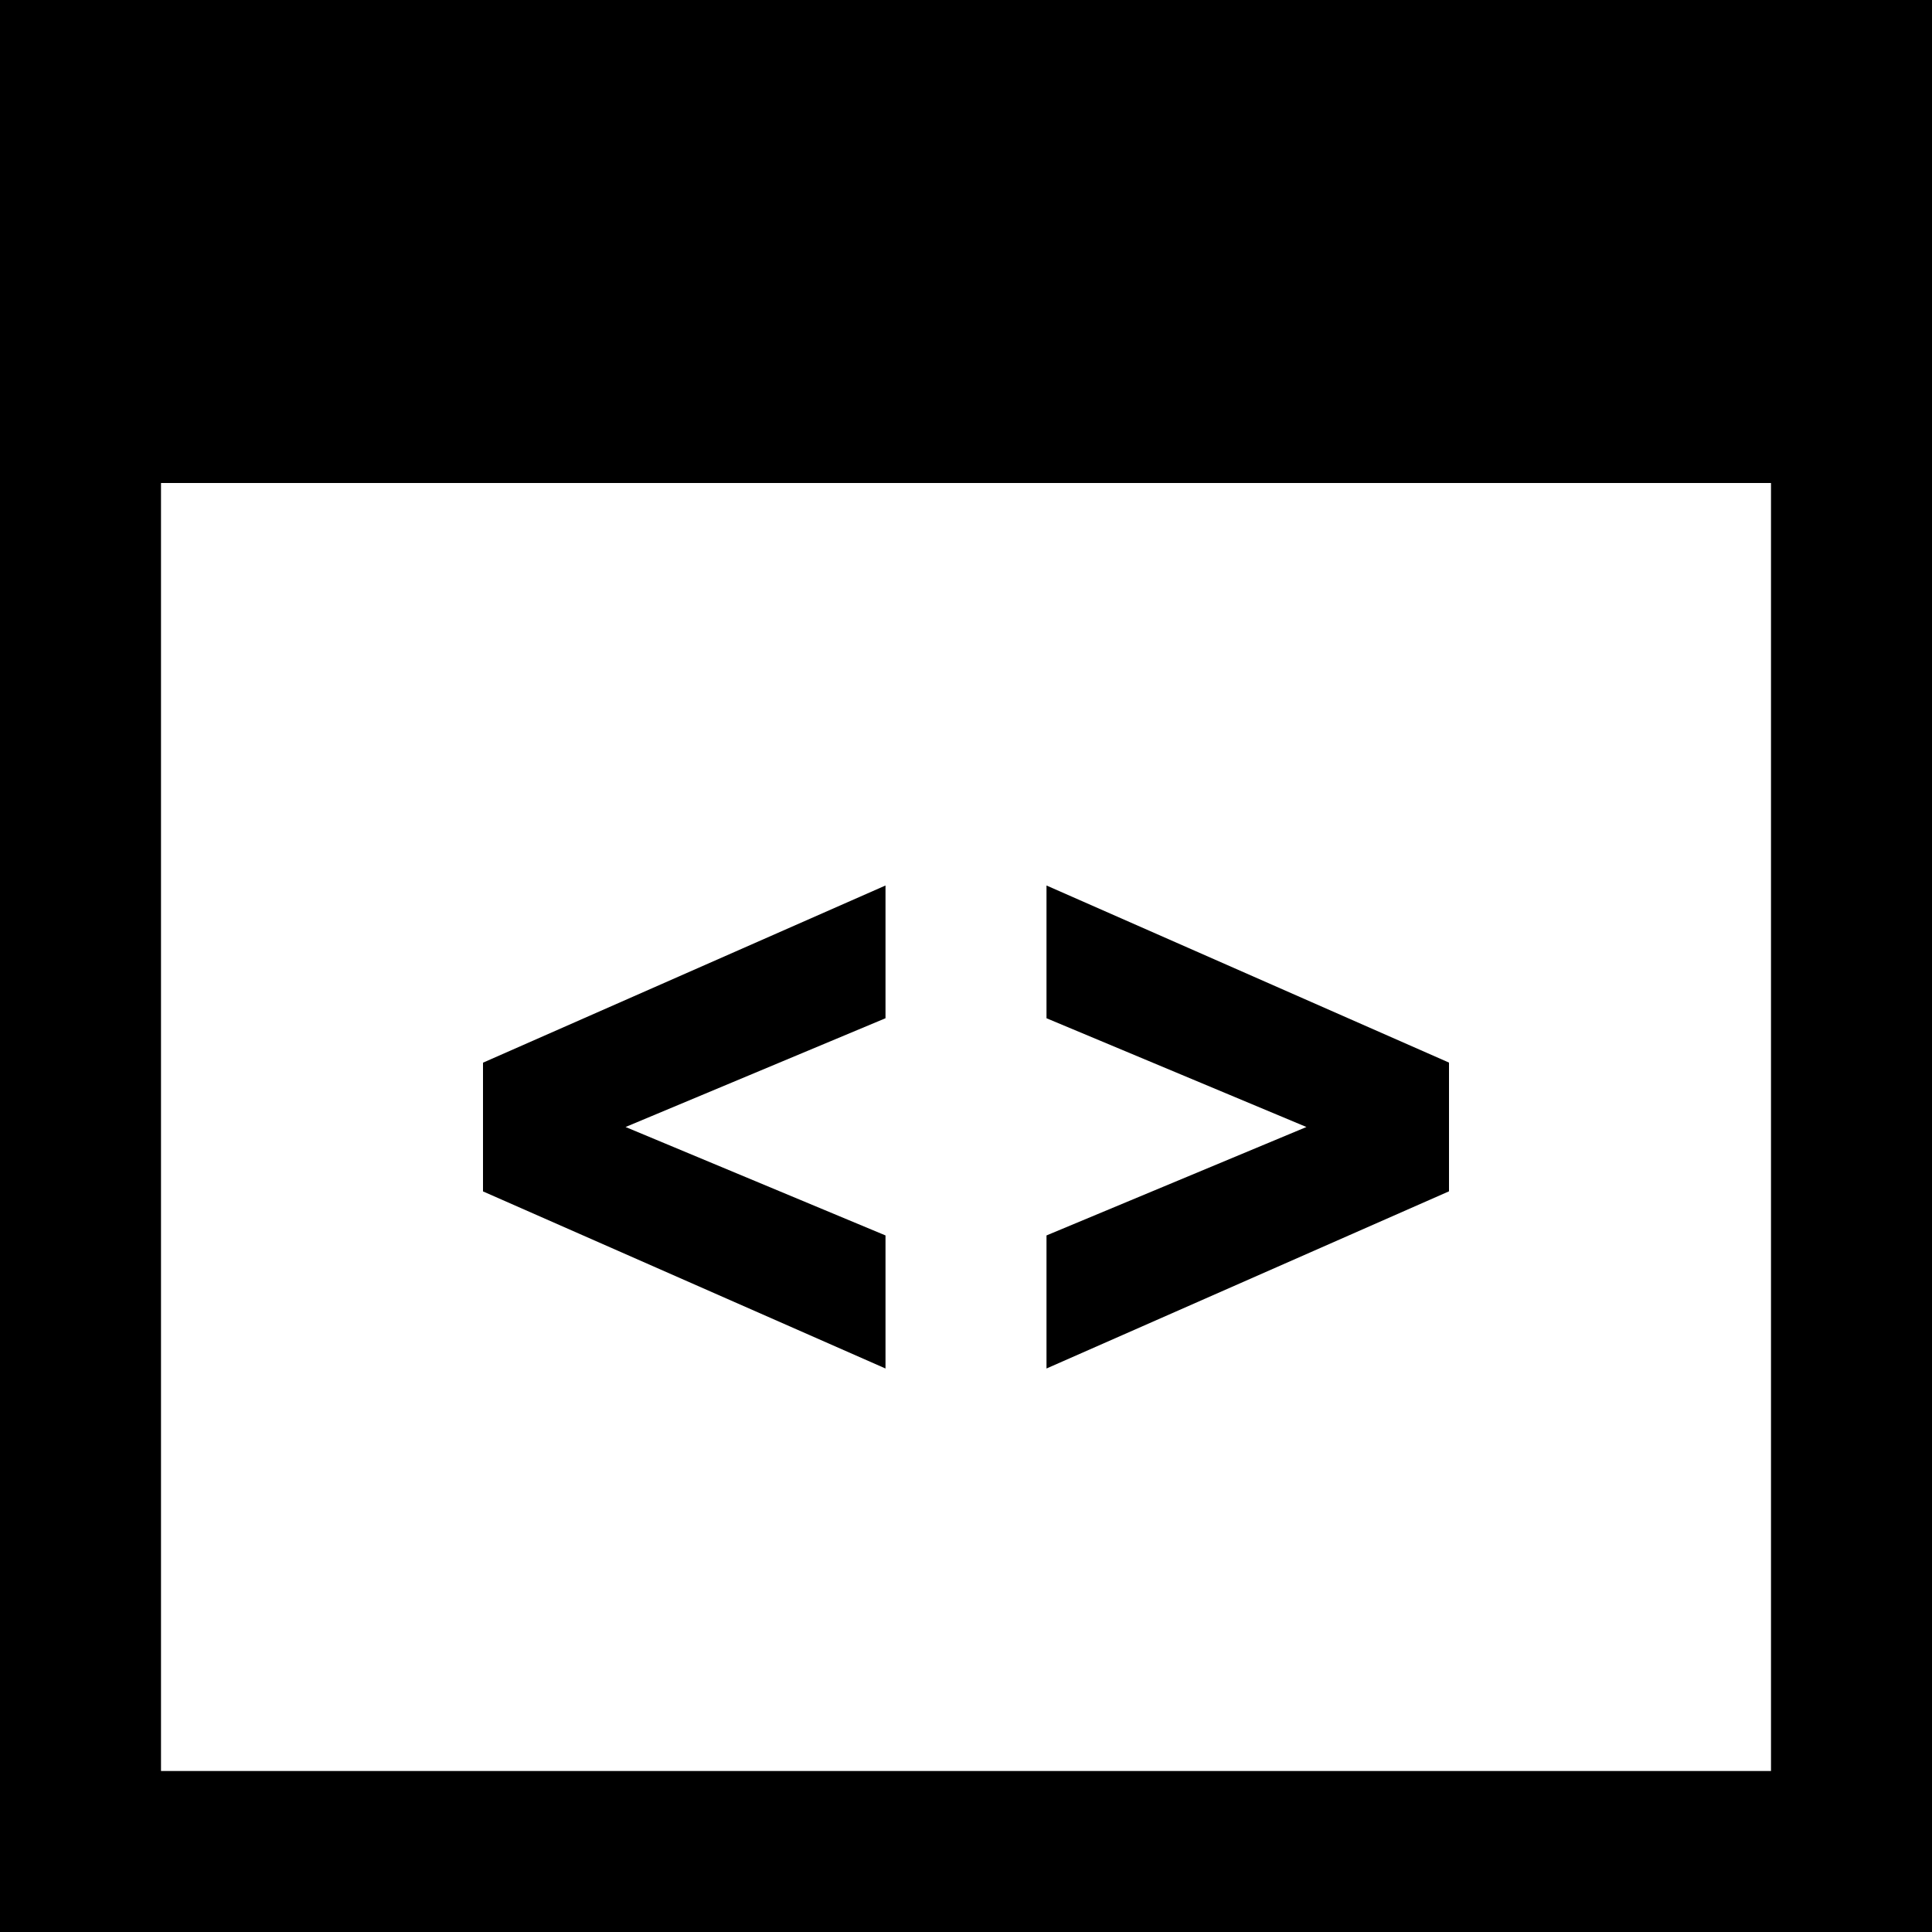
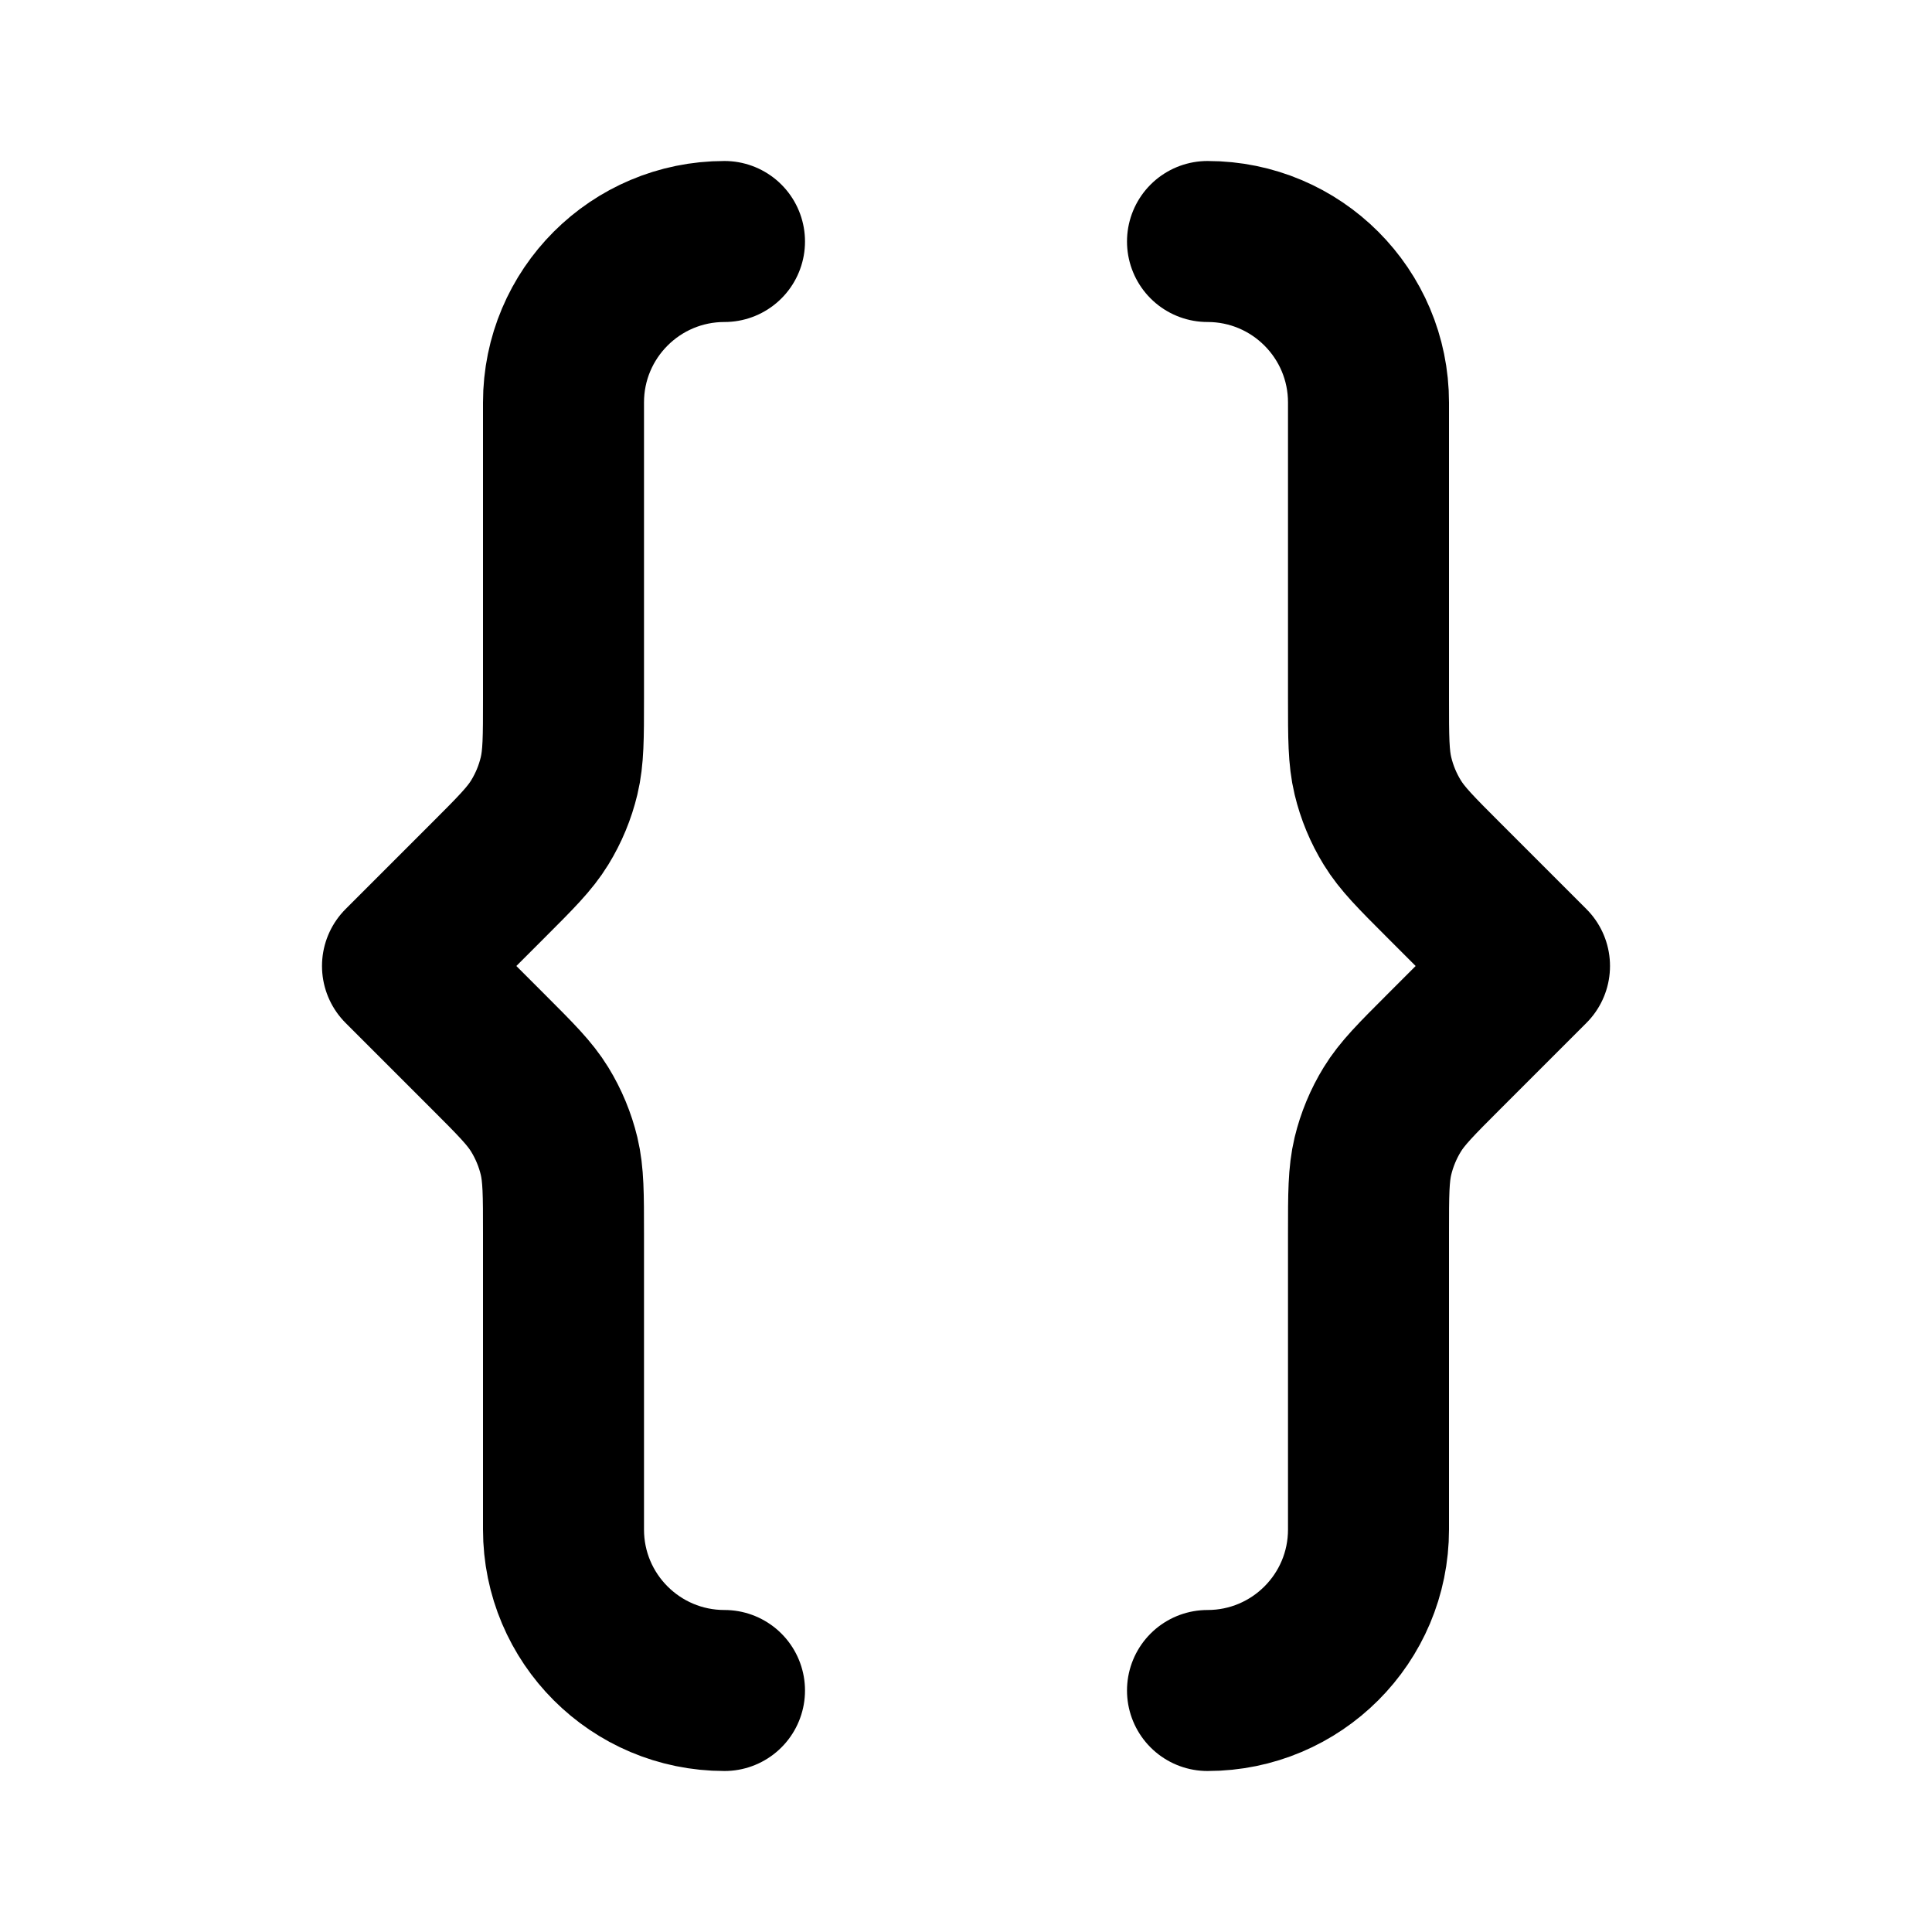
- <svg xmlns="http://www.w3.org/2000/svg" width="24" height="24" viewBox="0 0 24 24" class="sidebar_svg">
-   <path d="M22 6v16h-20v-16h20zm2-6h-24v24h24v-24zm-11 11v1.649l3.229 1.351-3.229 1.347v1.653l5-2.201v-1.599l-5-2.2zm-7 2.201v1.599l5 2.2v-1.653l-3.229-1.347 3.229-1.351v-1.649l-5 2.201z" />
+ <svg xmlns="http://www.w3.org/2000/svg" width="800px" height="800px" viewBox="0 0 24 24" fill="none">
+   <path d="M9 21C7.895 21 7 20.105 7 19V15.325C7 14.836 7 14.592 6.945 14.361C6.896 14.158 6.815 13.962 6.705 13.783C6.582 13.582 6.409 13.409 6.063 13.063L5 12L6.063 10.937C6.409 10.591 6.582 10.418 6.705 10.217C6.815 10.038 6.896 9.843 6.945 9.638C7 9.408 7 9.164 7 8.675V5C7 3.895 7.895 3 9 3M15 21C16.105 21 17 20.105 17 19V15.325C17 14.836 17 14.592 17.055 14.361C17.104 14.158 17.185 13.962 17.295 13.783C17.418 13.582 17.591 13.409 17.937 13.063L19 12L17.937 10.937C17.591 10.591 17.418 10.418 17.295 10.217C17.185 10.038 17.104 9.843 17.055 9.638C17 9.408 17 9.164 17 8.675V5C17 3.895 16.105 3 15 3" stroke="#000000" stroke-width="2" stroke-linecap="round" stroke-linejoin="round" />
</svg>
